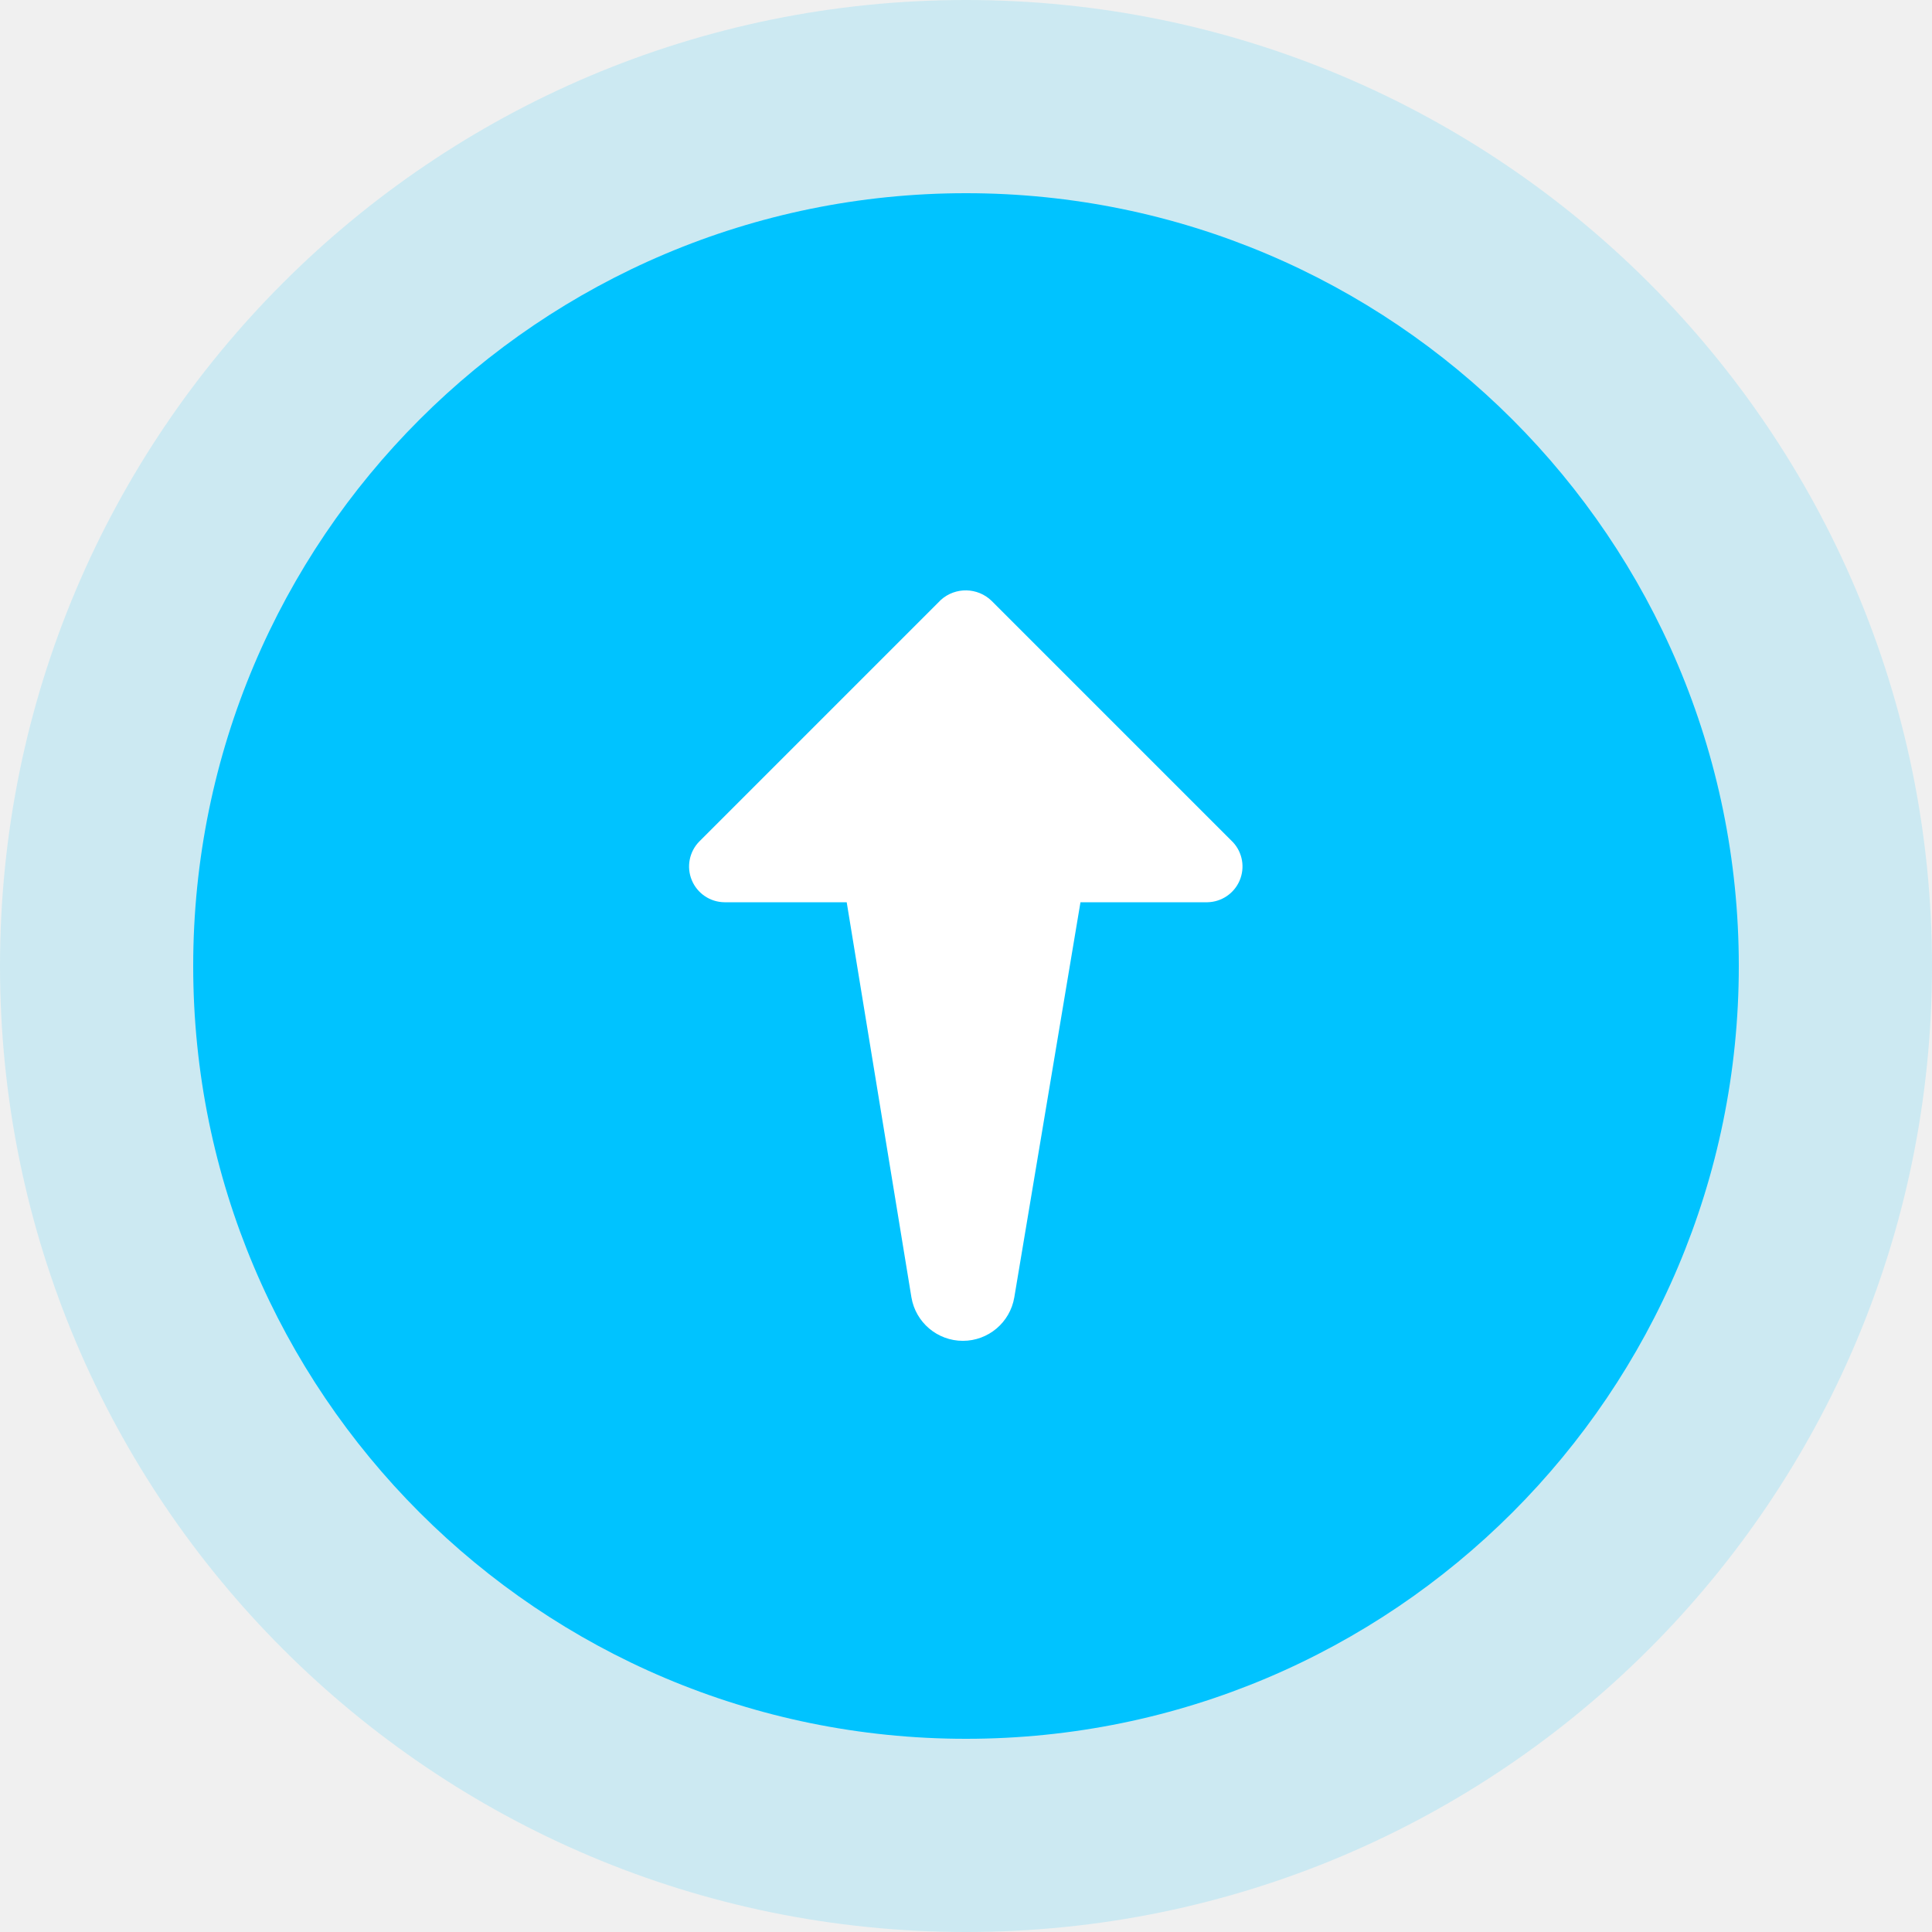
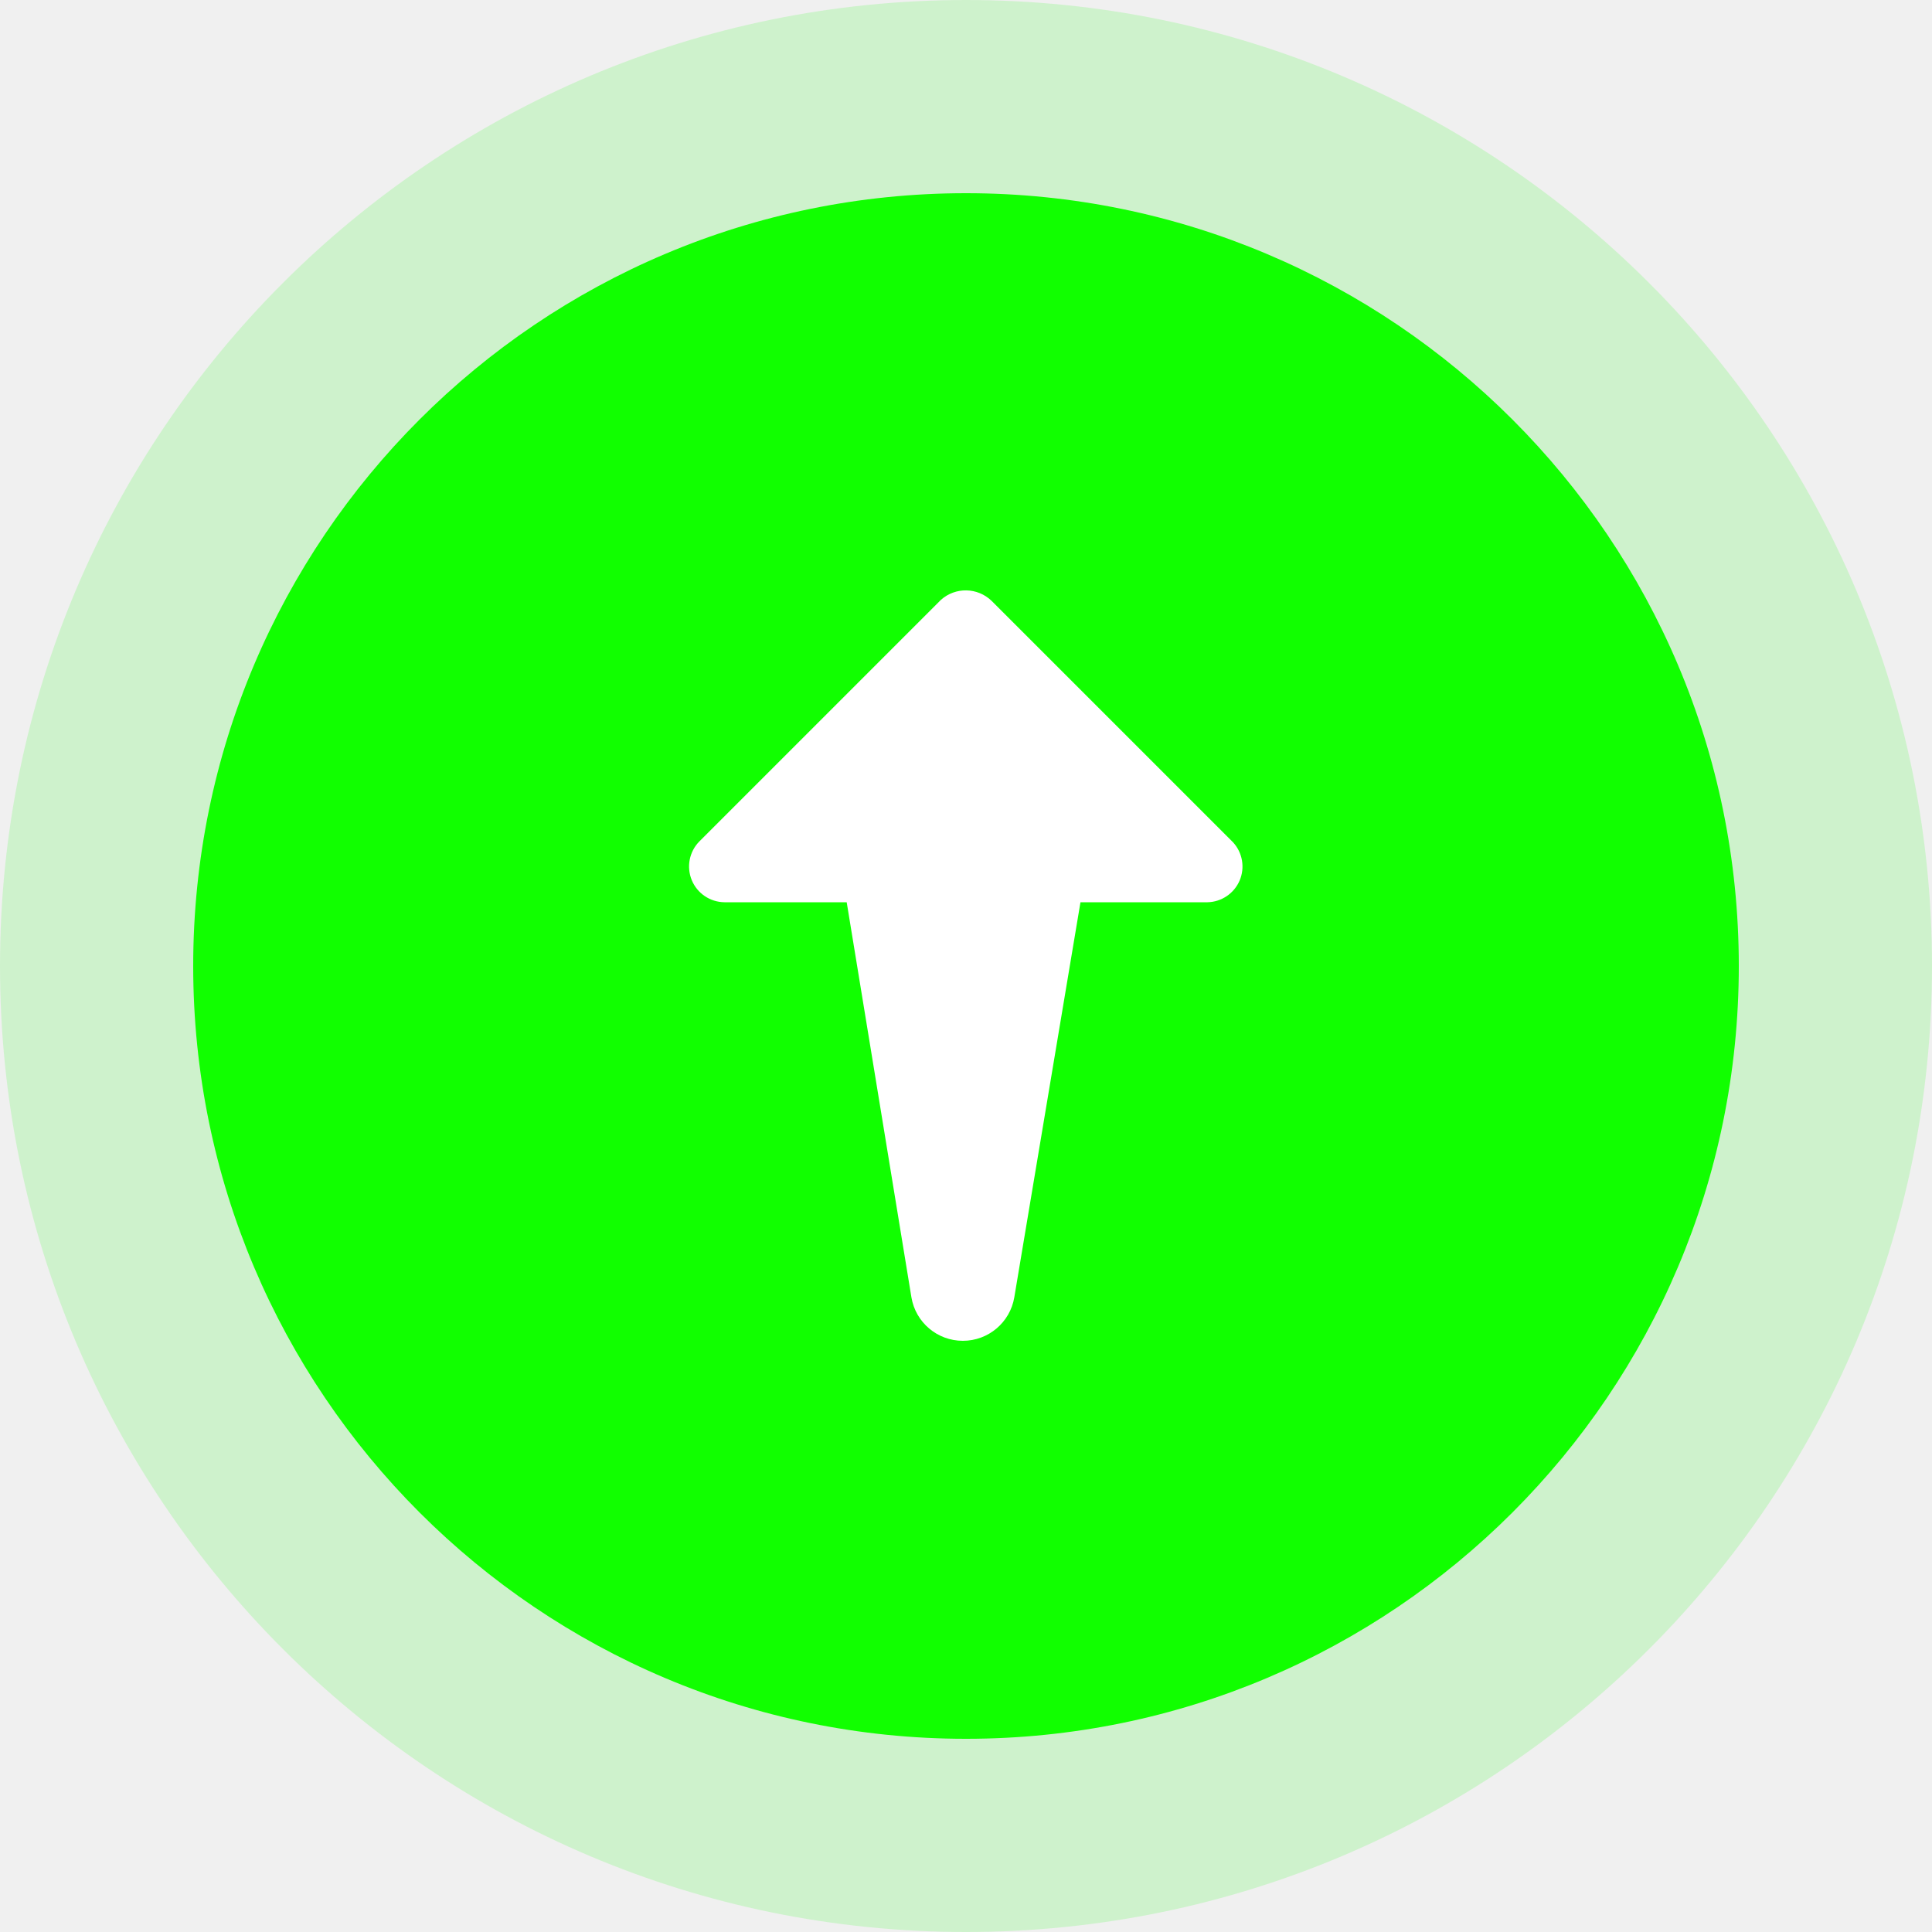
- <svg xmlns="http://www.w3.org/2000/svg" id="Layer_1" data-name="Layer 1" width="40" height="40" viewBox="0 0 40 40">
-   <defs>
-     <style>.cls-1,.cls-2{fill:#00c3ff;}.cls-1{opacity:0.15;}.cls-3{fill:#fff;}</style>
-   </defs>
-   <circle class="cls-1" cx="20" cy="20" r="20" />
-   <circle class="cls-2" cx="20" cy="20" r="16" />
-   <path class="cls-3" d="M20.53,12.44l5,5A.74.74,0,0,1,25,18.68H22.37L21,26.86a1.08,1.08,0,0,1-2.13,0l-1.34-8.18H15a.74.74,0,0,1-.52-1.26l5-5A.77.77,0,0,1,20.53,12.44Z" />
+ <svg xmlns="http://www.w3.org/2000/svg" width="40" height="40" viewBox="0 0 40 40" fill="none">
+   <g>
+     <path d="M0 20C0 8.954 8.954 0 20 0C31.046 0 40 8.954 40 20C40 31.046 31.046 40 20 40C8.954 40 0 31.046 0 20Z" fill="#11FF00" fill-rule="evenodd" fill-opacity="0.15" />
+     <path d="M0 16C0 7.163 7.163 0 16 0C24.837 0 32 7.163 32 16C32 24.837 24.837 32 16 32C7.163 32 0 24.837 0 16Z" fill="#11FF00" fill-rule="evenodd" transform="translate(4 4)" />
+     <path d="M6.264 0.217C6.264 0.217 11.264 5.217 11.264 5.217C11.46 5.431 11.513 5.741 11.399 6.008C11.284 6.275 11.024 6.451 10.734 6.457C10.734 6.457 8.104 6.457 8.104 6.457C8.104 6.457 6.734 14.637 6.734 14.637C6.646 15.157 6.196 15.537 5.669 15.537C5.141 15.537 4.691 15.157 4.604 14.637C4.604 14.637 3.264 6.457 3.264 6.457C3.264 6.457 0.734 6.457 0.734 6.457C0.436 6.454 0.169 6.274 0.056 5.999C-0.057 5.724 0.005 5.408 0.214 5.197C0.214 5.197 5.214 0.197 5.214 0.197C5.515 -0.073 5.973 -0.064 6.264 0.217C6.264 0.217 6.264 0.217 6.264 0.217Z" fill="#FFFFFF" transform="translate(14.266 12.223)" />
+   </g>
</svg>
